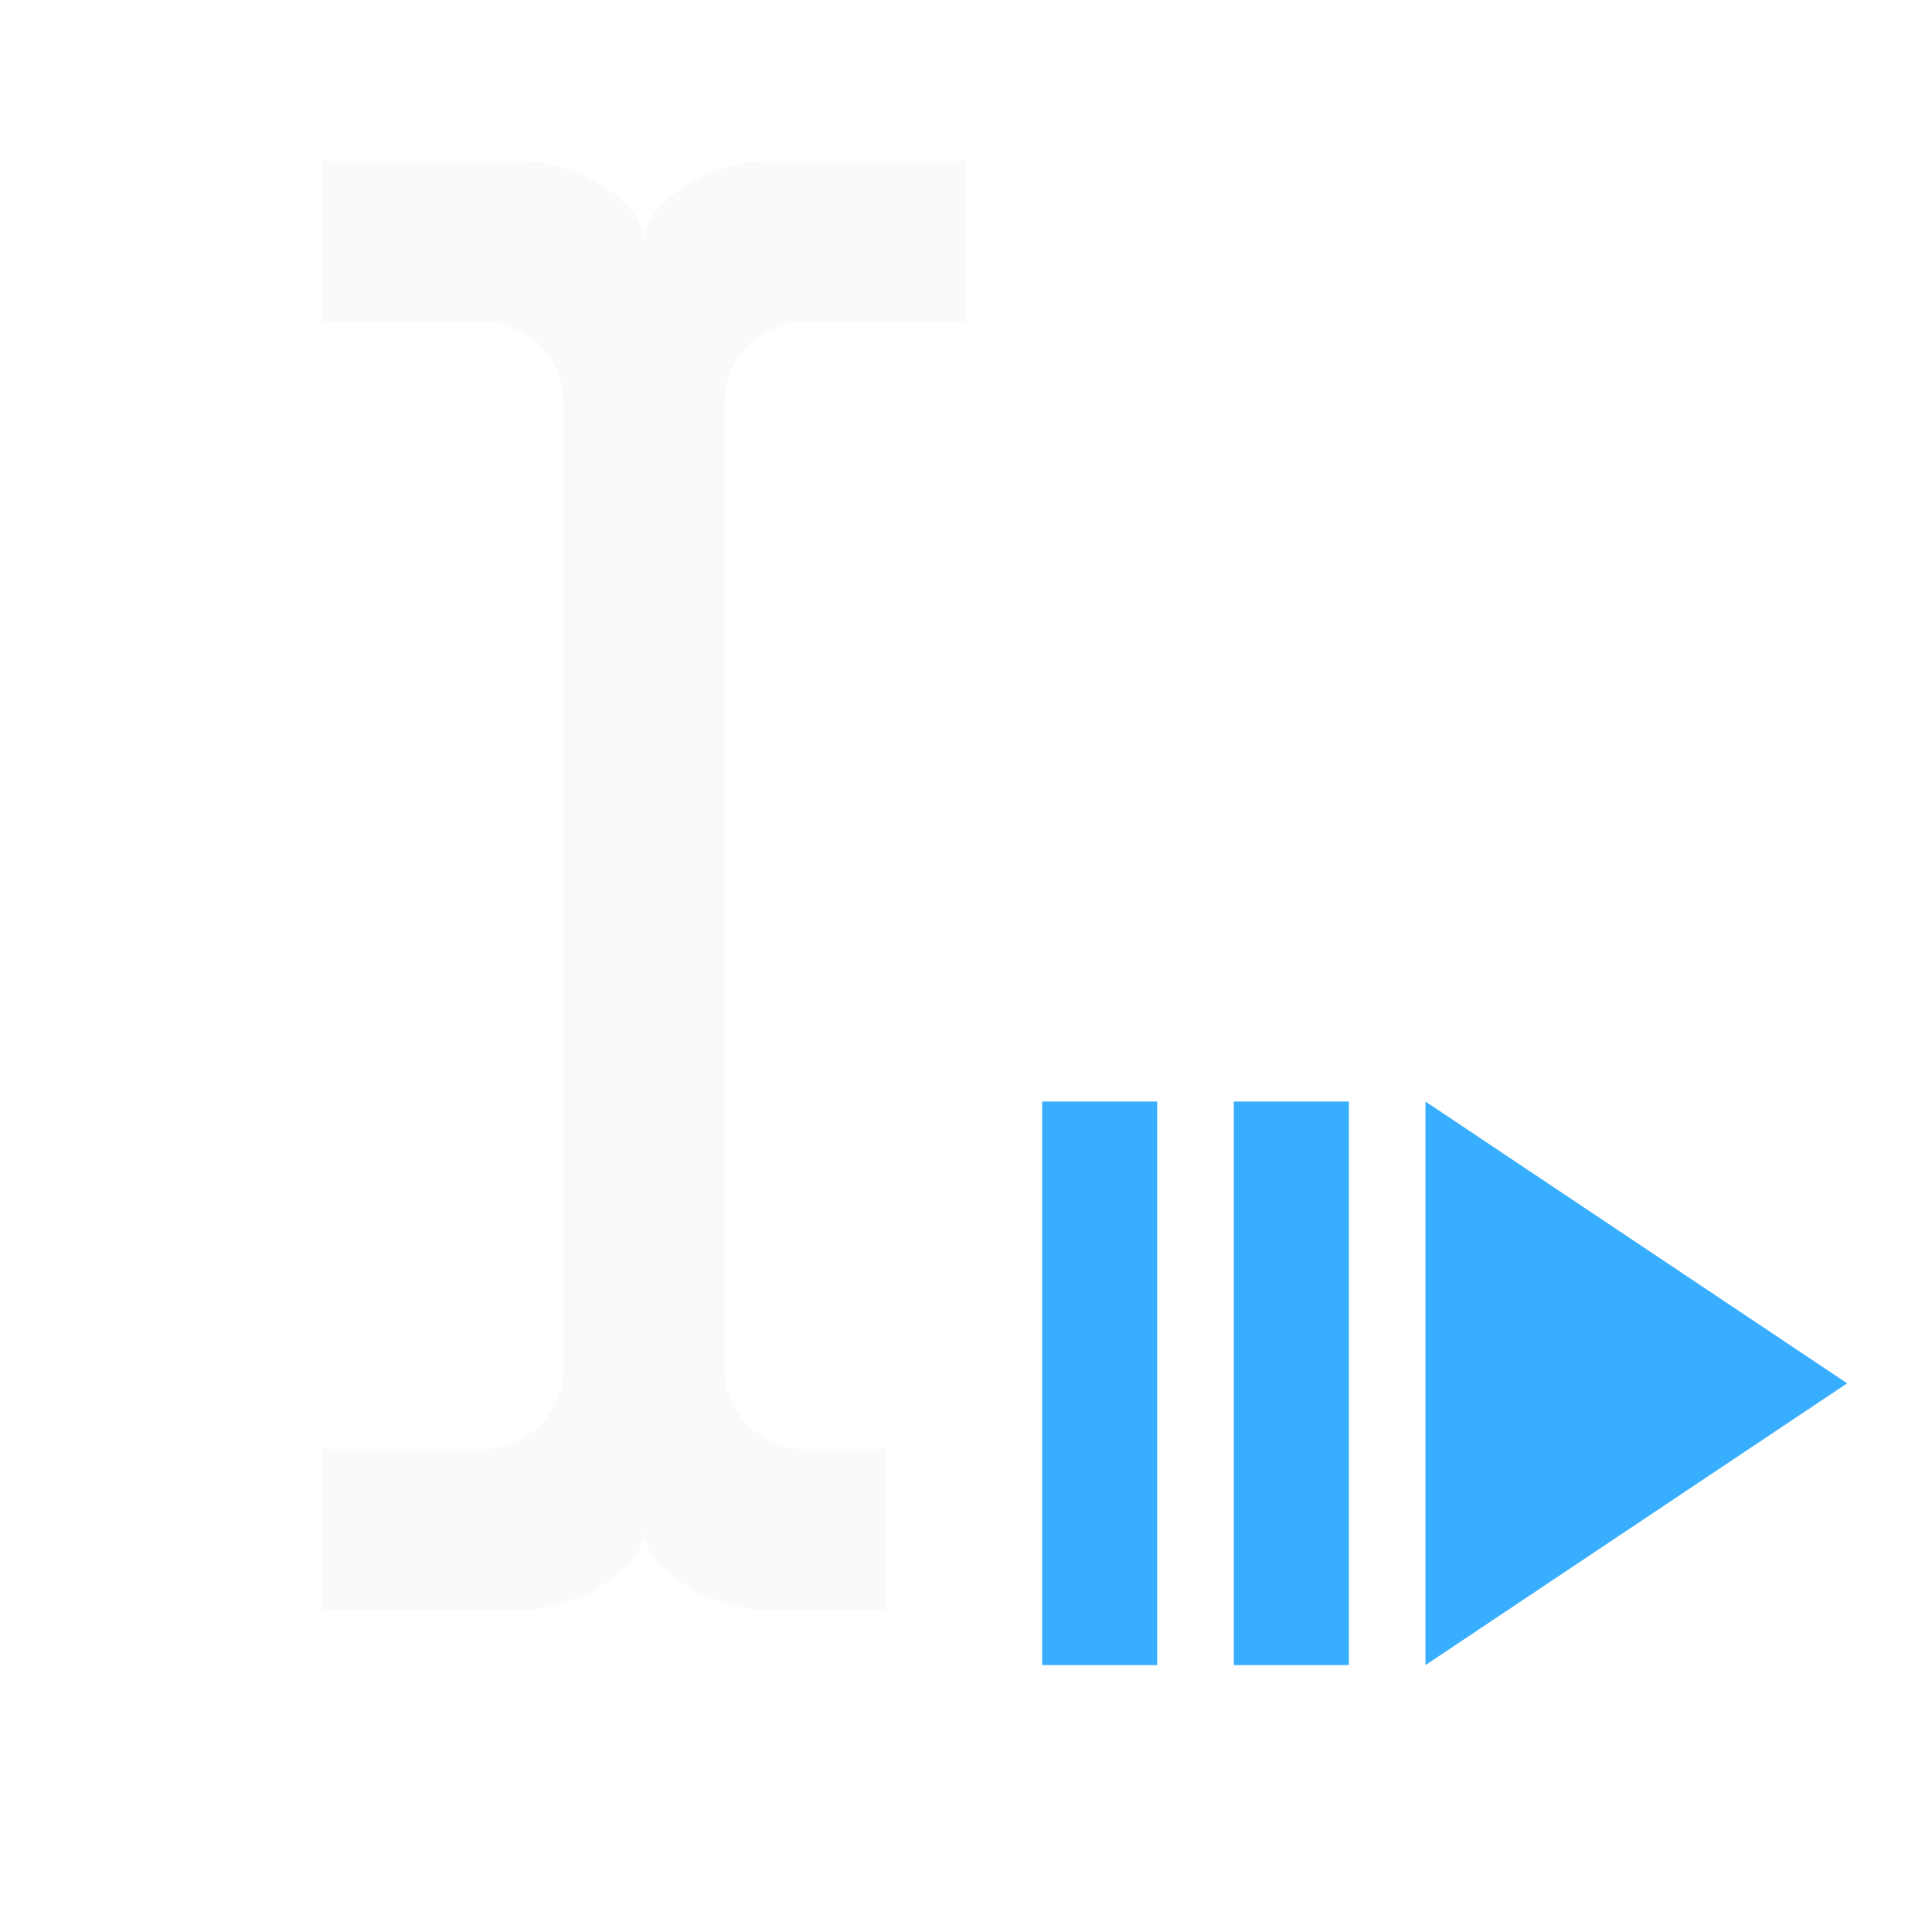
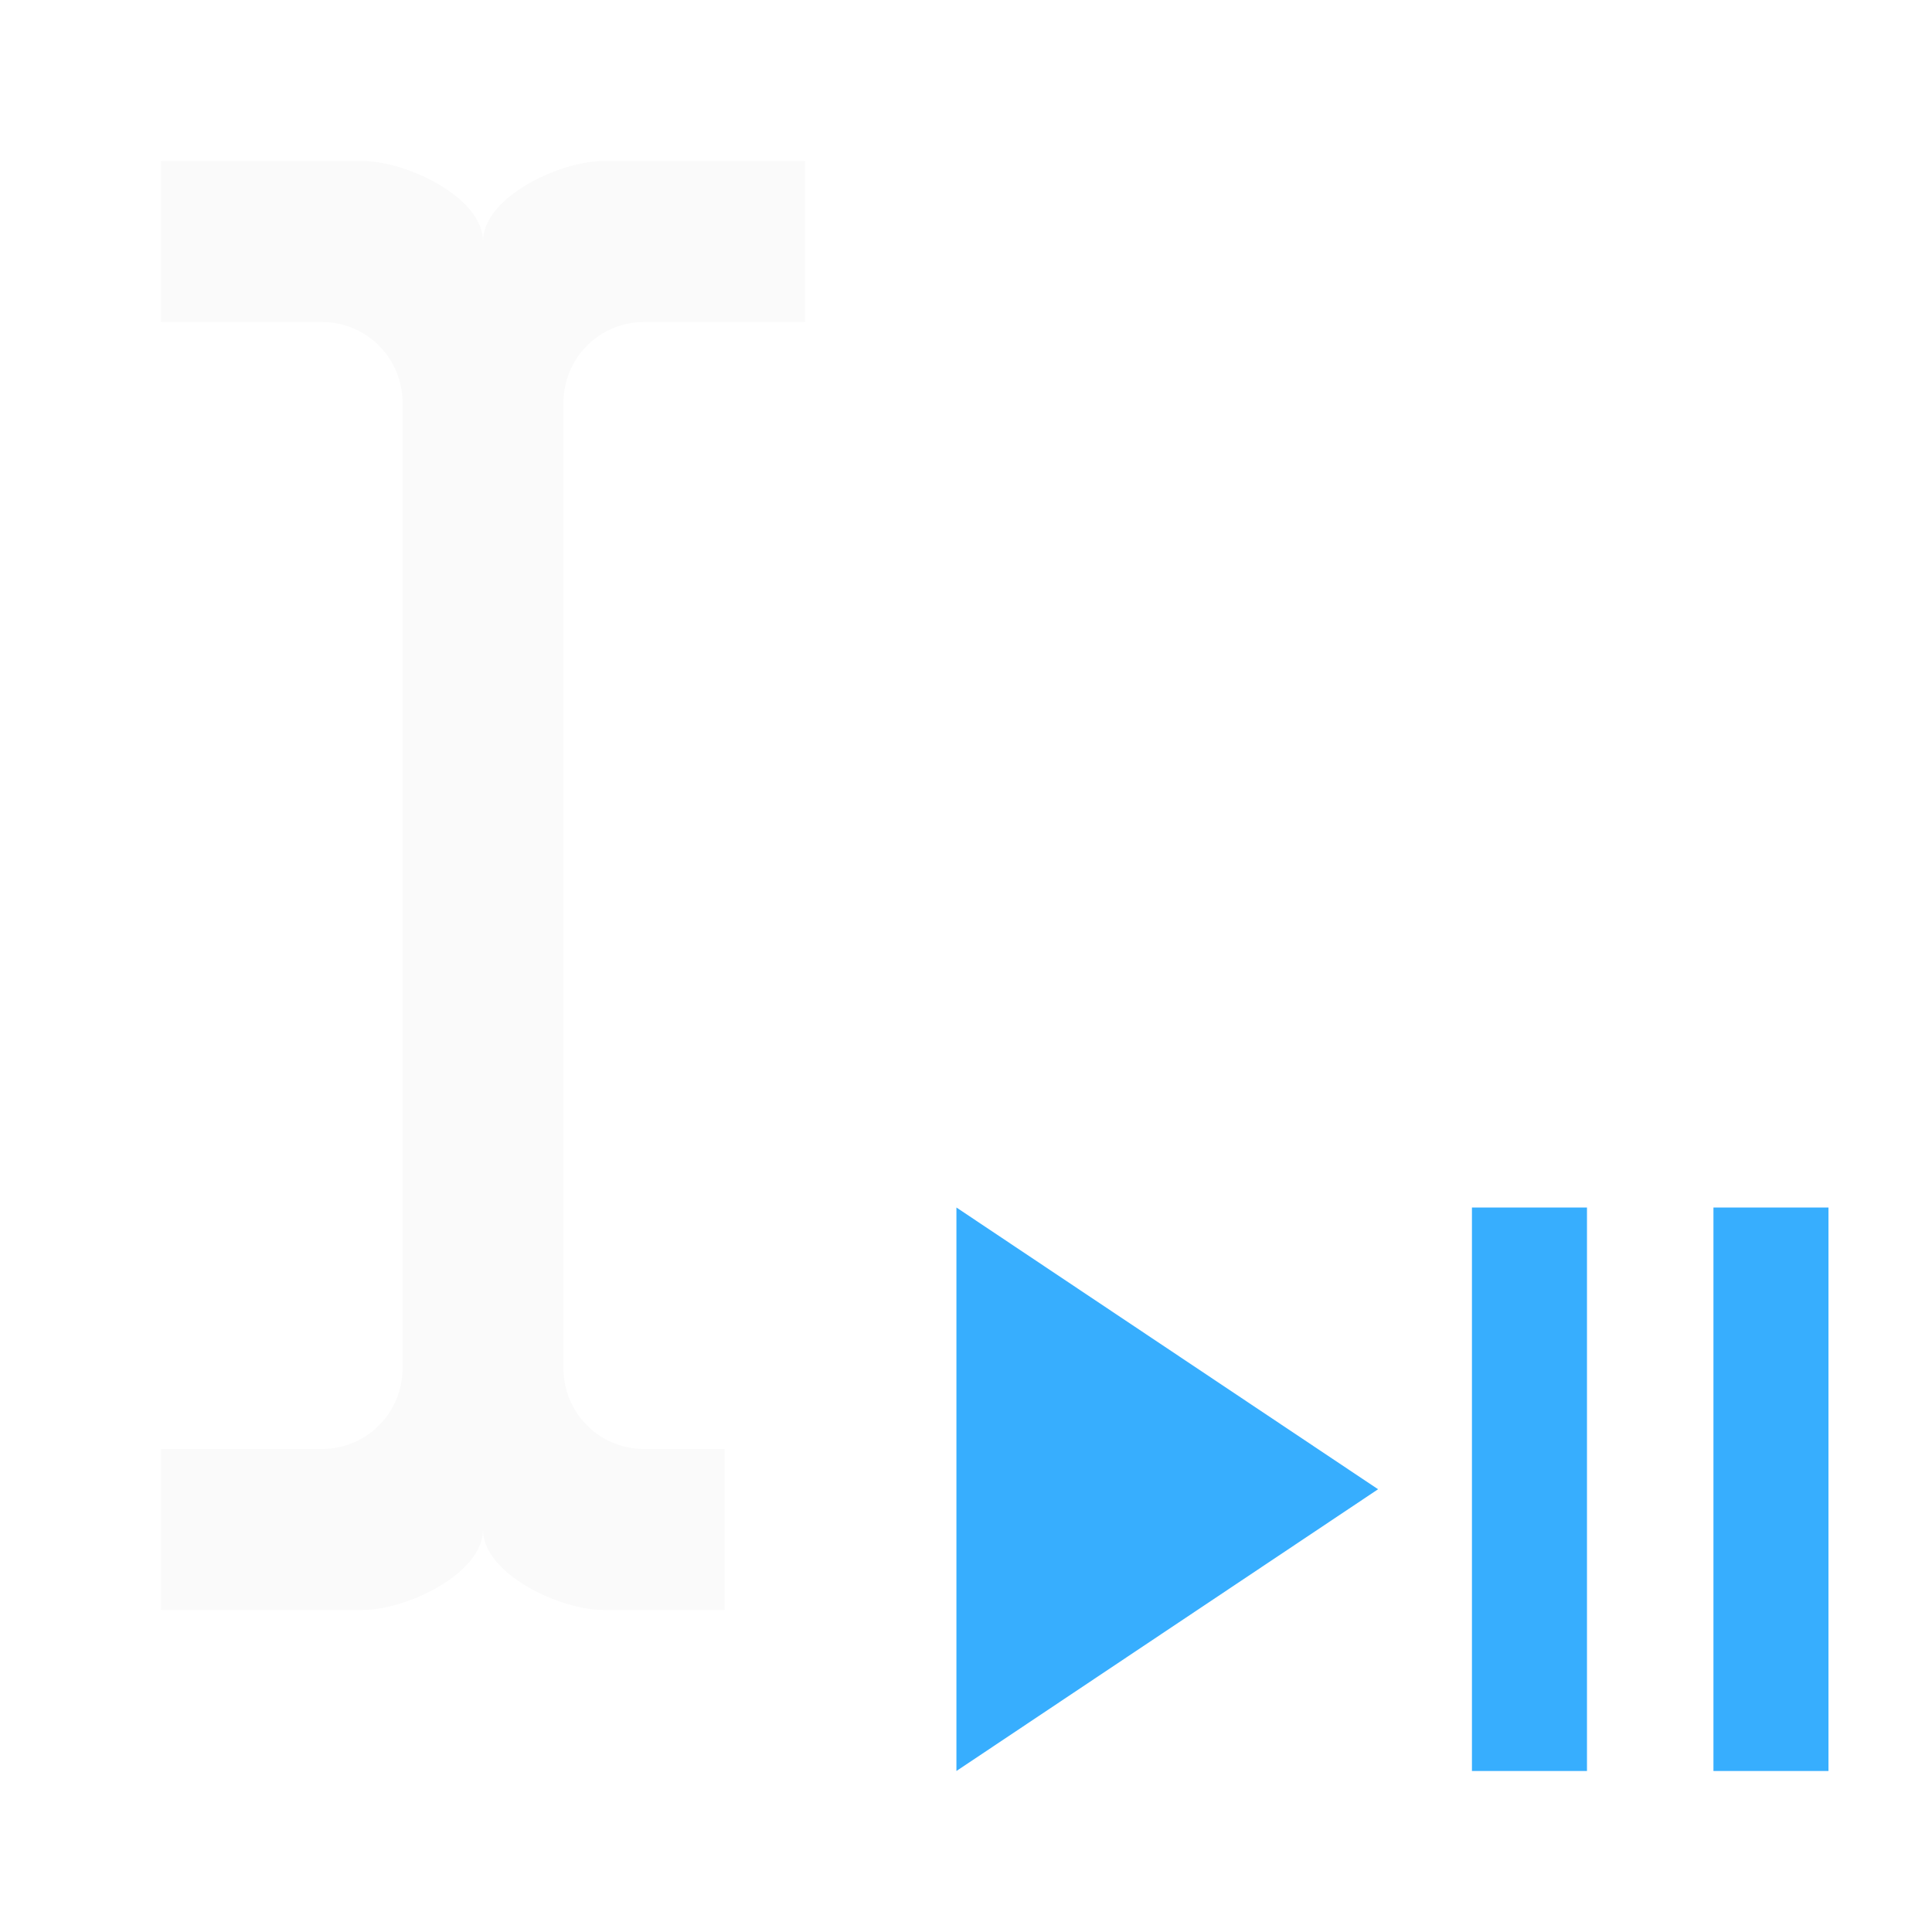
<svg xmlns="http://www.w3.org/2000/svg" width="24" height="24" viewBox="0 0 24 24" fill="none" version="1.1" id="svg50">
  <defs id="defs54" />
-   <path fill-rule="evenodd" clip-rule="evenodd" d="M9.293 17.707C9.105 17.52 9 17.265 9 17V5C9 4.735 9.105 4.48 9.293 4.293C9.48 4.105 9.735 4 10 4H12V2H9.5C8.95 2 8 2.45 8 3C8 2.45 7.05 2 6.5 2H4V4H6C6.265 4 6.52 4.105 6.707 4.293C6.895 4.48 7 4.735 7 5V17C7 17.265 6.895 17.52 6.707 17.707C6.52 17.895 6.265 18 6 18H4V20H6.5C7.05 20 8 19.55 8 19C8 19.55 8.95 20 9.5 20H11V18H10C9.735 18 9.48 17.895 9.293 17.707Z" fill="#FAFAFA" id="path46" />
-   <path d="m 15.327,13.684 h 1.429 v 7 h -1.429 z m 2.381,0 5.238,3.5 -5.238,3.5 z m -4.762,0 h 1.429 v 7 h -1.429 z" fill="#37aefe" id="path12" />
+   <path fill-rule="evenodd" clip-rule="evenodd" d="M 7.293,17.707 C 7.105,17.52 7,17.265 7,17 V 5 C 7,4.735 7.105,4.48 7.293,4.293 7.48,4.105 7.735,4 8,4 h 2 V 2 H 7.5 C 6.95,2 6,2.45 6,3 6,2.45 5.05,2 4.5,2 H 2 V 4 H 4 C 4.265,4 4.52,4.105 4.707,4.293 4.895,4.48 5,4.735 5,5 V 17 C 5,17.265 4.895,17.52 4.707,17.707 4.52,17.895 4.265,18 4,18 H 2 v 2 H 4.5 C 5.05,20 6,19.55 6,19 c 0,0.55 0.95,1 1.5,1 H 9 V 18 H 8 C 7.735,18 7.48,17.895 7.293,17.707 Z" fill="#fafafa" id="path46" />
+   <path id="path12" style="fill:#37aefe;stroke-width:1" d="m 19.714,15 h -1.429 v 7 h 1.429 z m 3,0 h -1.429 v 7 h 1.429 z m -10.833,0 5.238,3.5 L 11.881,22 Z" />
</svg>
